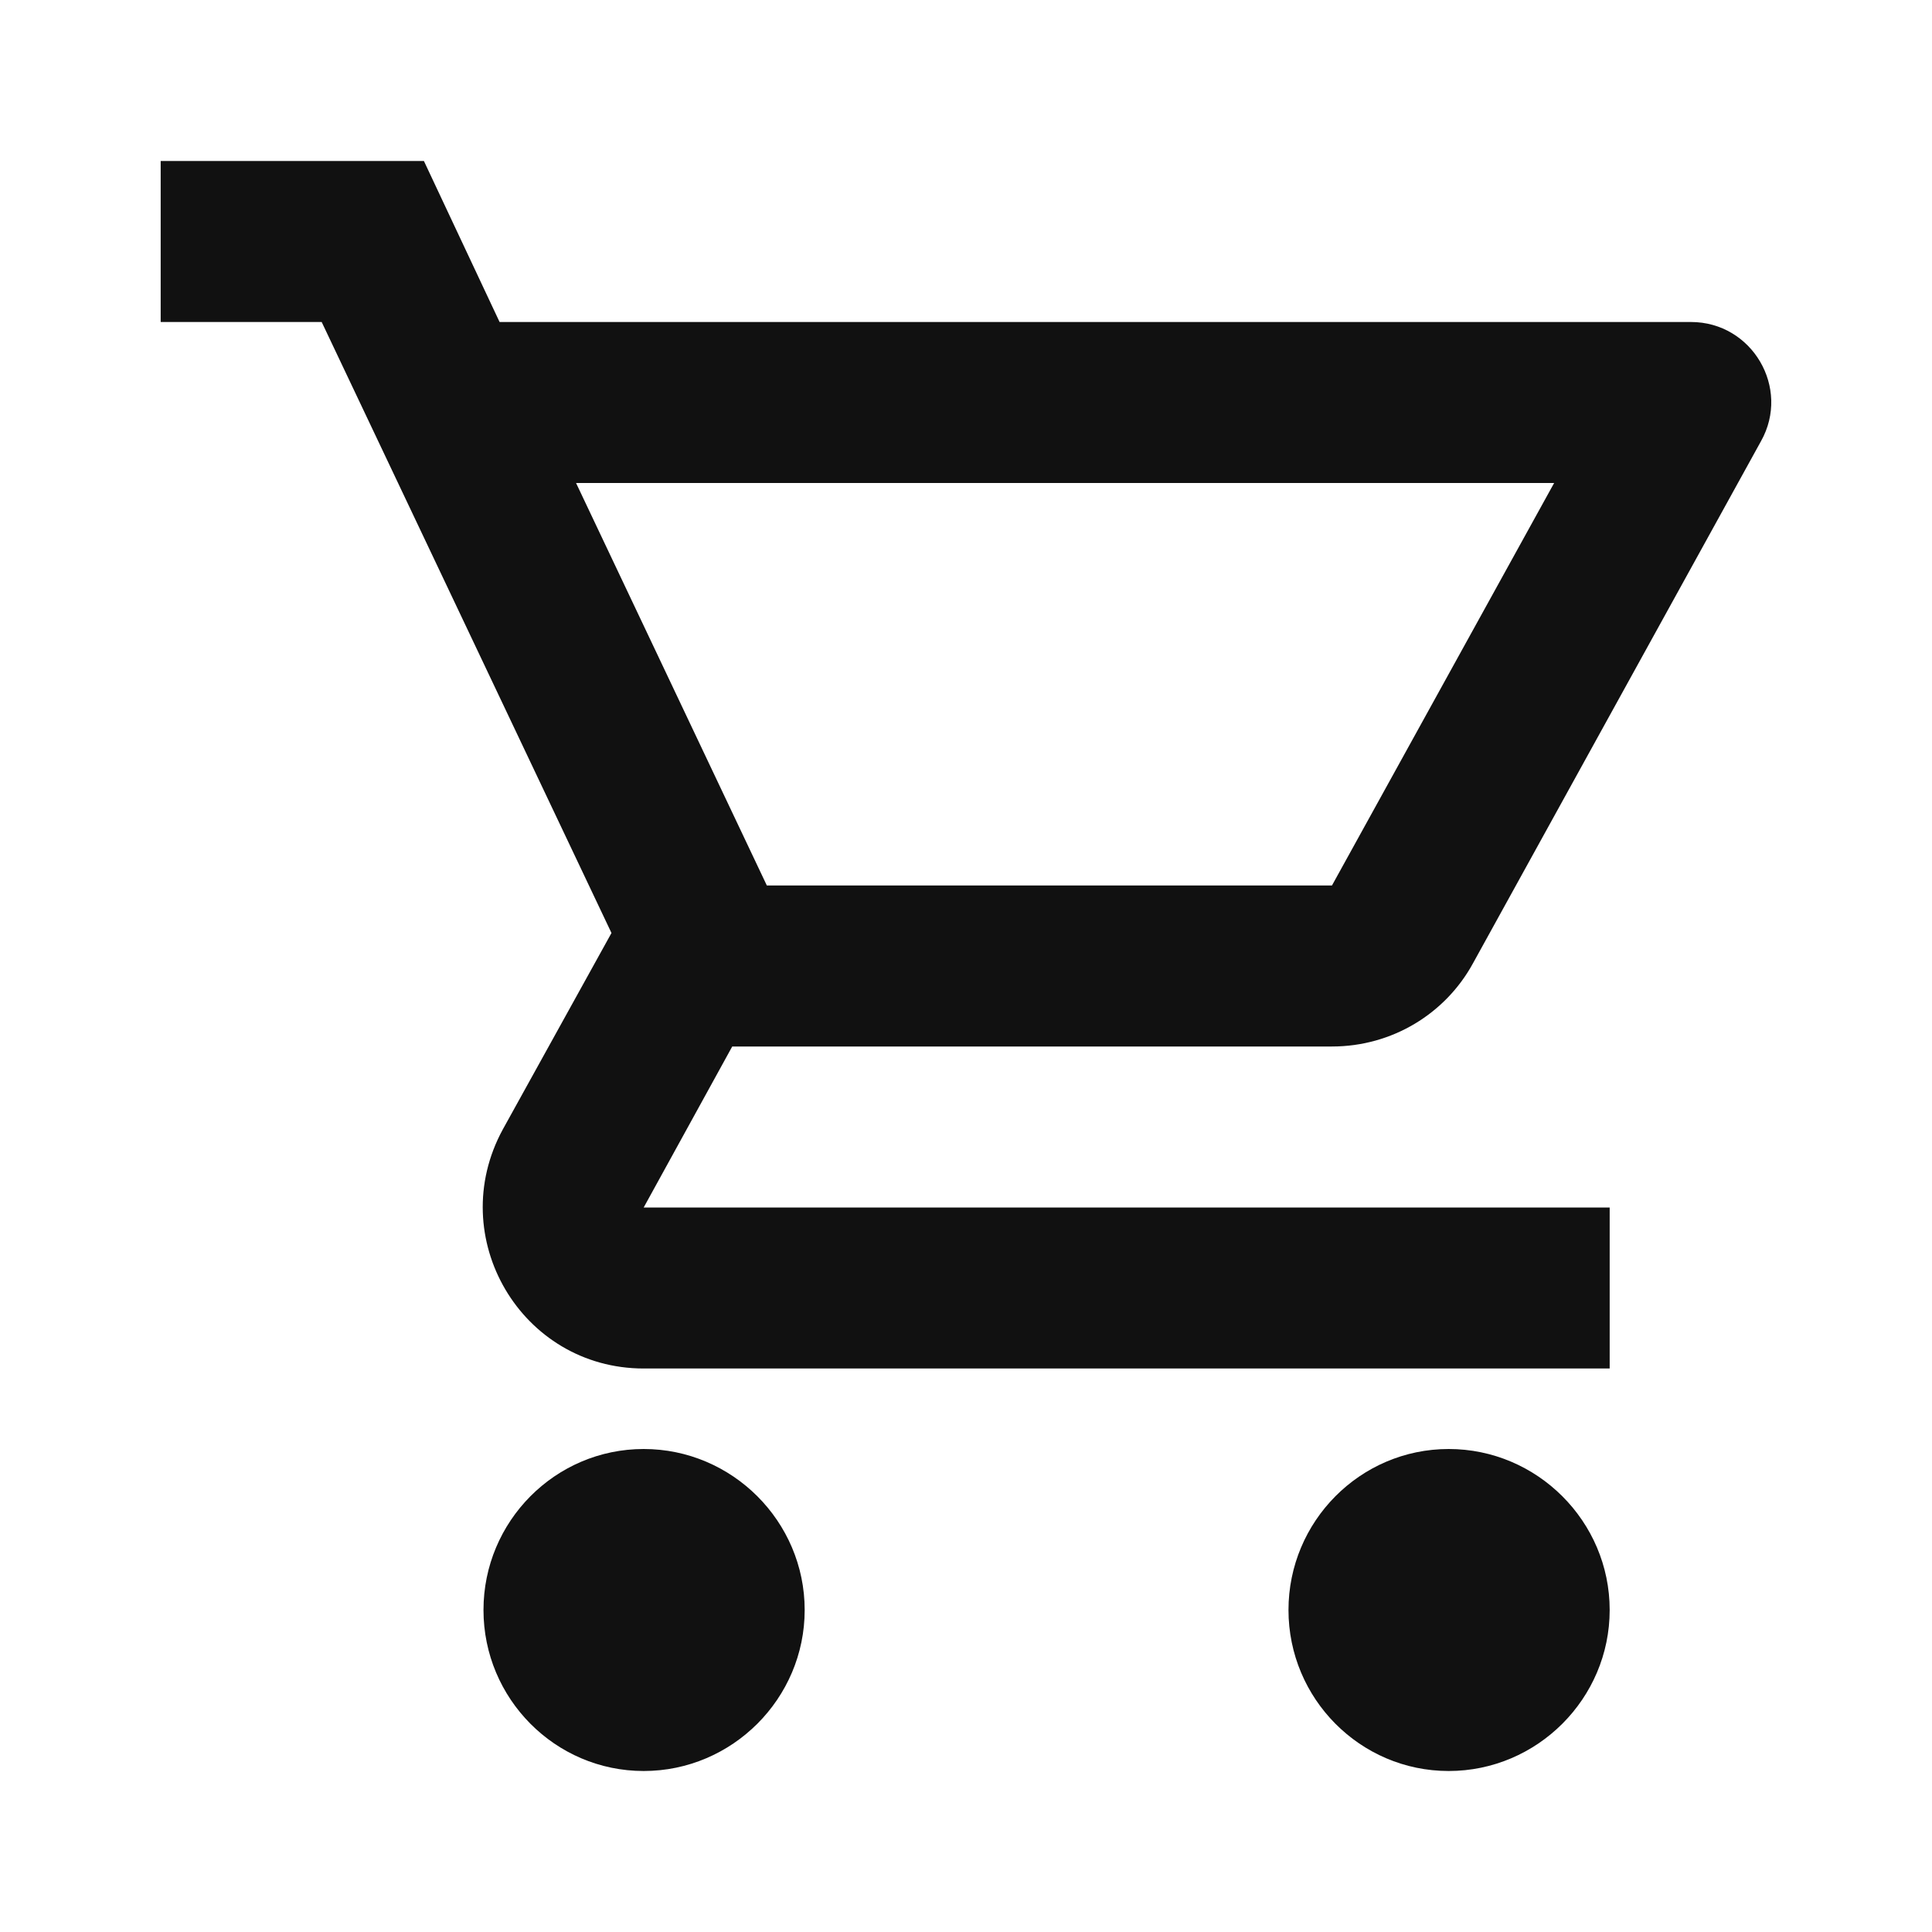
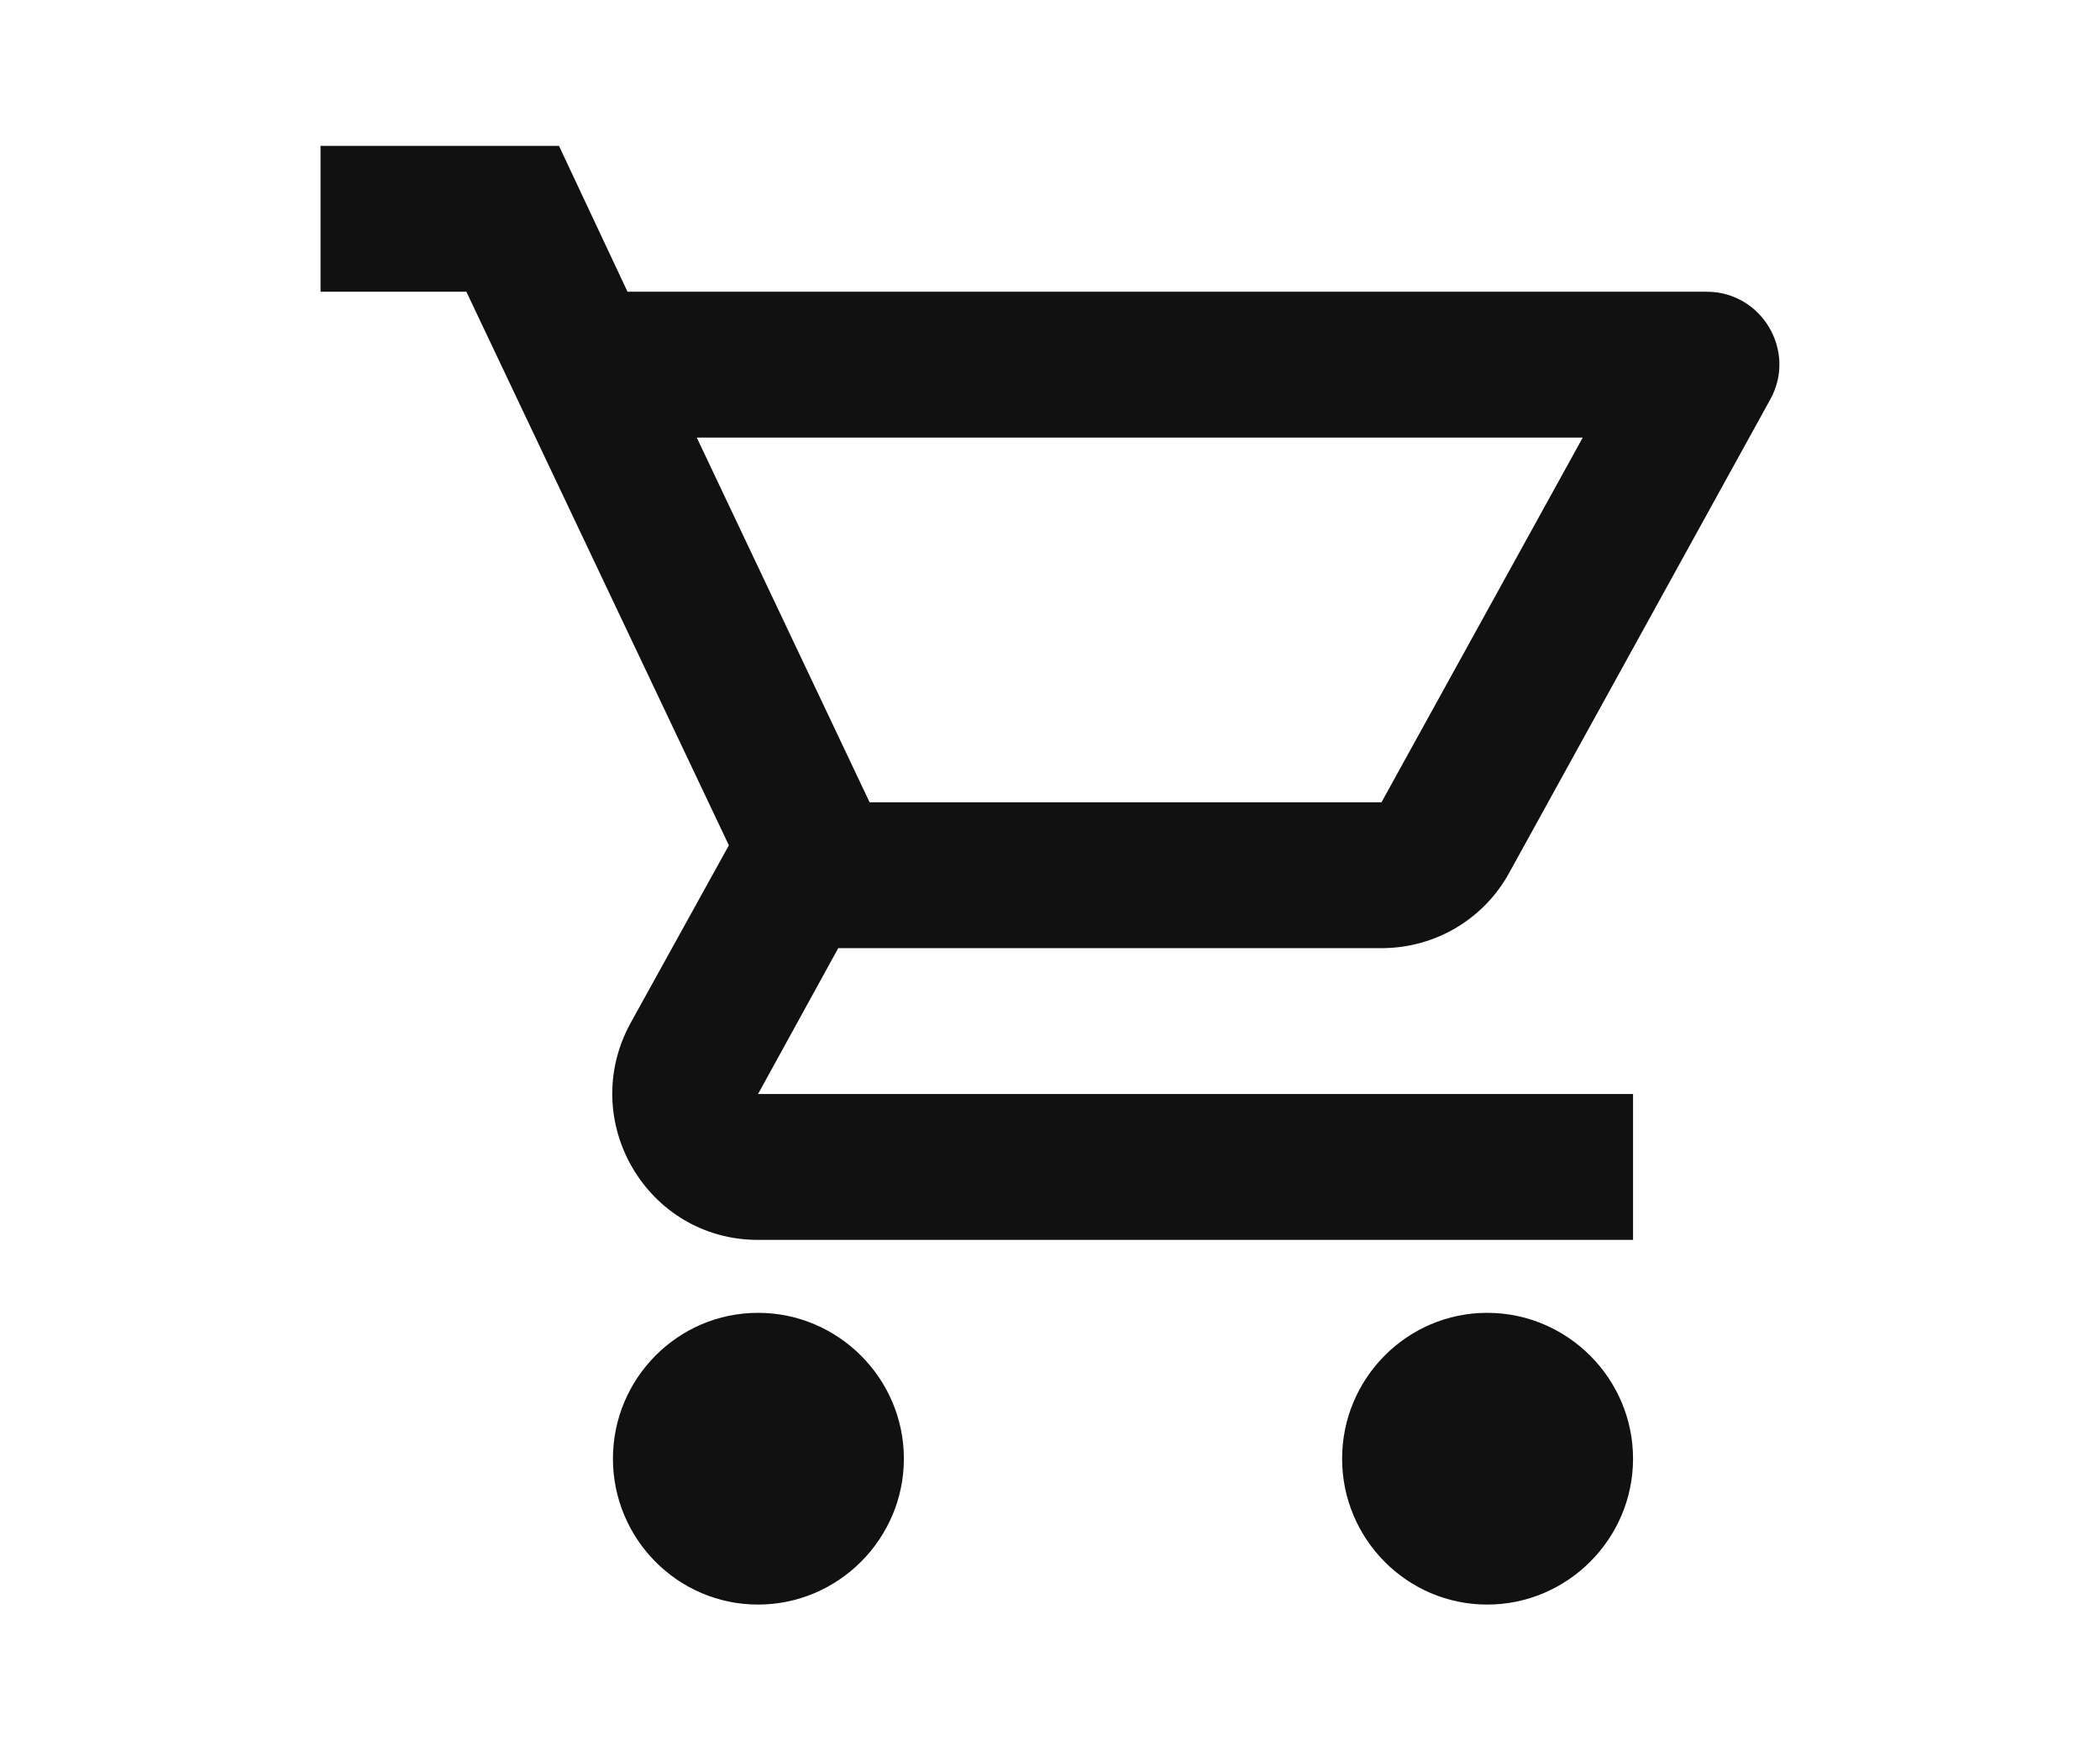
- <svg xmlns="http://www.w3.org/2000/svg" xmlns:xlink="http://www.w3.org/1999/xlink" width="24px" height="24px" viewBox="0 0 24 24" version="1.1">
+ <svg xmlns="http://www.w3.org/2000/svg" xmlns:xlink="http://www.w3.org/1999/xlink" width="30px" height="25px" viewBox="0 0 24 24" version="1.1">
  <defs>
    <path d="M16.546,13 C17.296,13 17.956,12.59 18.296,11.97 L21.876,5.48 C22.246,4.82 21.766,4 21.006,4 L6.206,4 L5.266,2 L1.996,2 L1.996,4 L3.996,4 L7.596,11.59 L6.246,14.03 C5.516,15.37 6.476,17 7.996,17 L19.996,17 L19.996,15 L7.996,15 L9.096,13 L16.546,13 Z M7.156,6 L19.306,6 L16.546,11 L9.526,11 L7.156,6 Z M7.996,18 C6.896,18 6.006,18.9 6.006,20 C6.006,21.1 6.896,22 7.996,22 C9.096,22 9.996,21.1 9.996,20 C9.996,18.9 9.096,18 7.996,18 Z M17.996,18 C16.896,18 16.006,18.9 16.006,20 C16.006,21.1 16.896,22 17.996,22 C19.096,22 19.996,21.1 19.996,20 C19.996,18.9 19.096,18 17.996,18 Z" id="path-1" />
  </defs>
  <g id="Symbols" stroke="none" stroke-width="1" fill="#111" fill-rule="evenodd">
    <g id="Icon-/-light-/-shopping_cart_24px">
      <mask id="mask-2" fill="black">
        <use xlink:href="#path-1" />
      </mask>
      <use id="icon/action/shopping_cart_24px" fill="#111" fill-rule="nonzero" xlink:href="#path-1" />
    </g>
  </g>
</svg>
